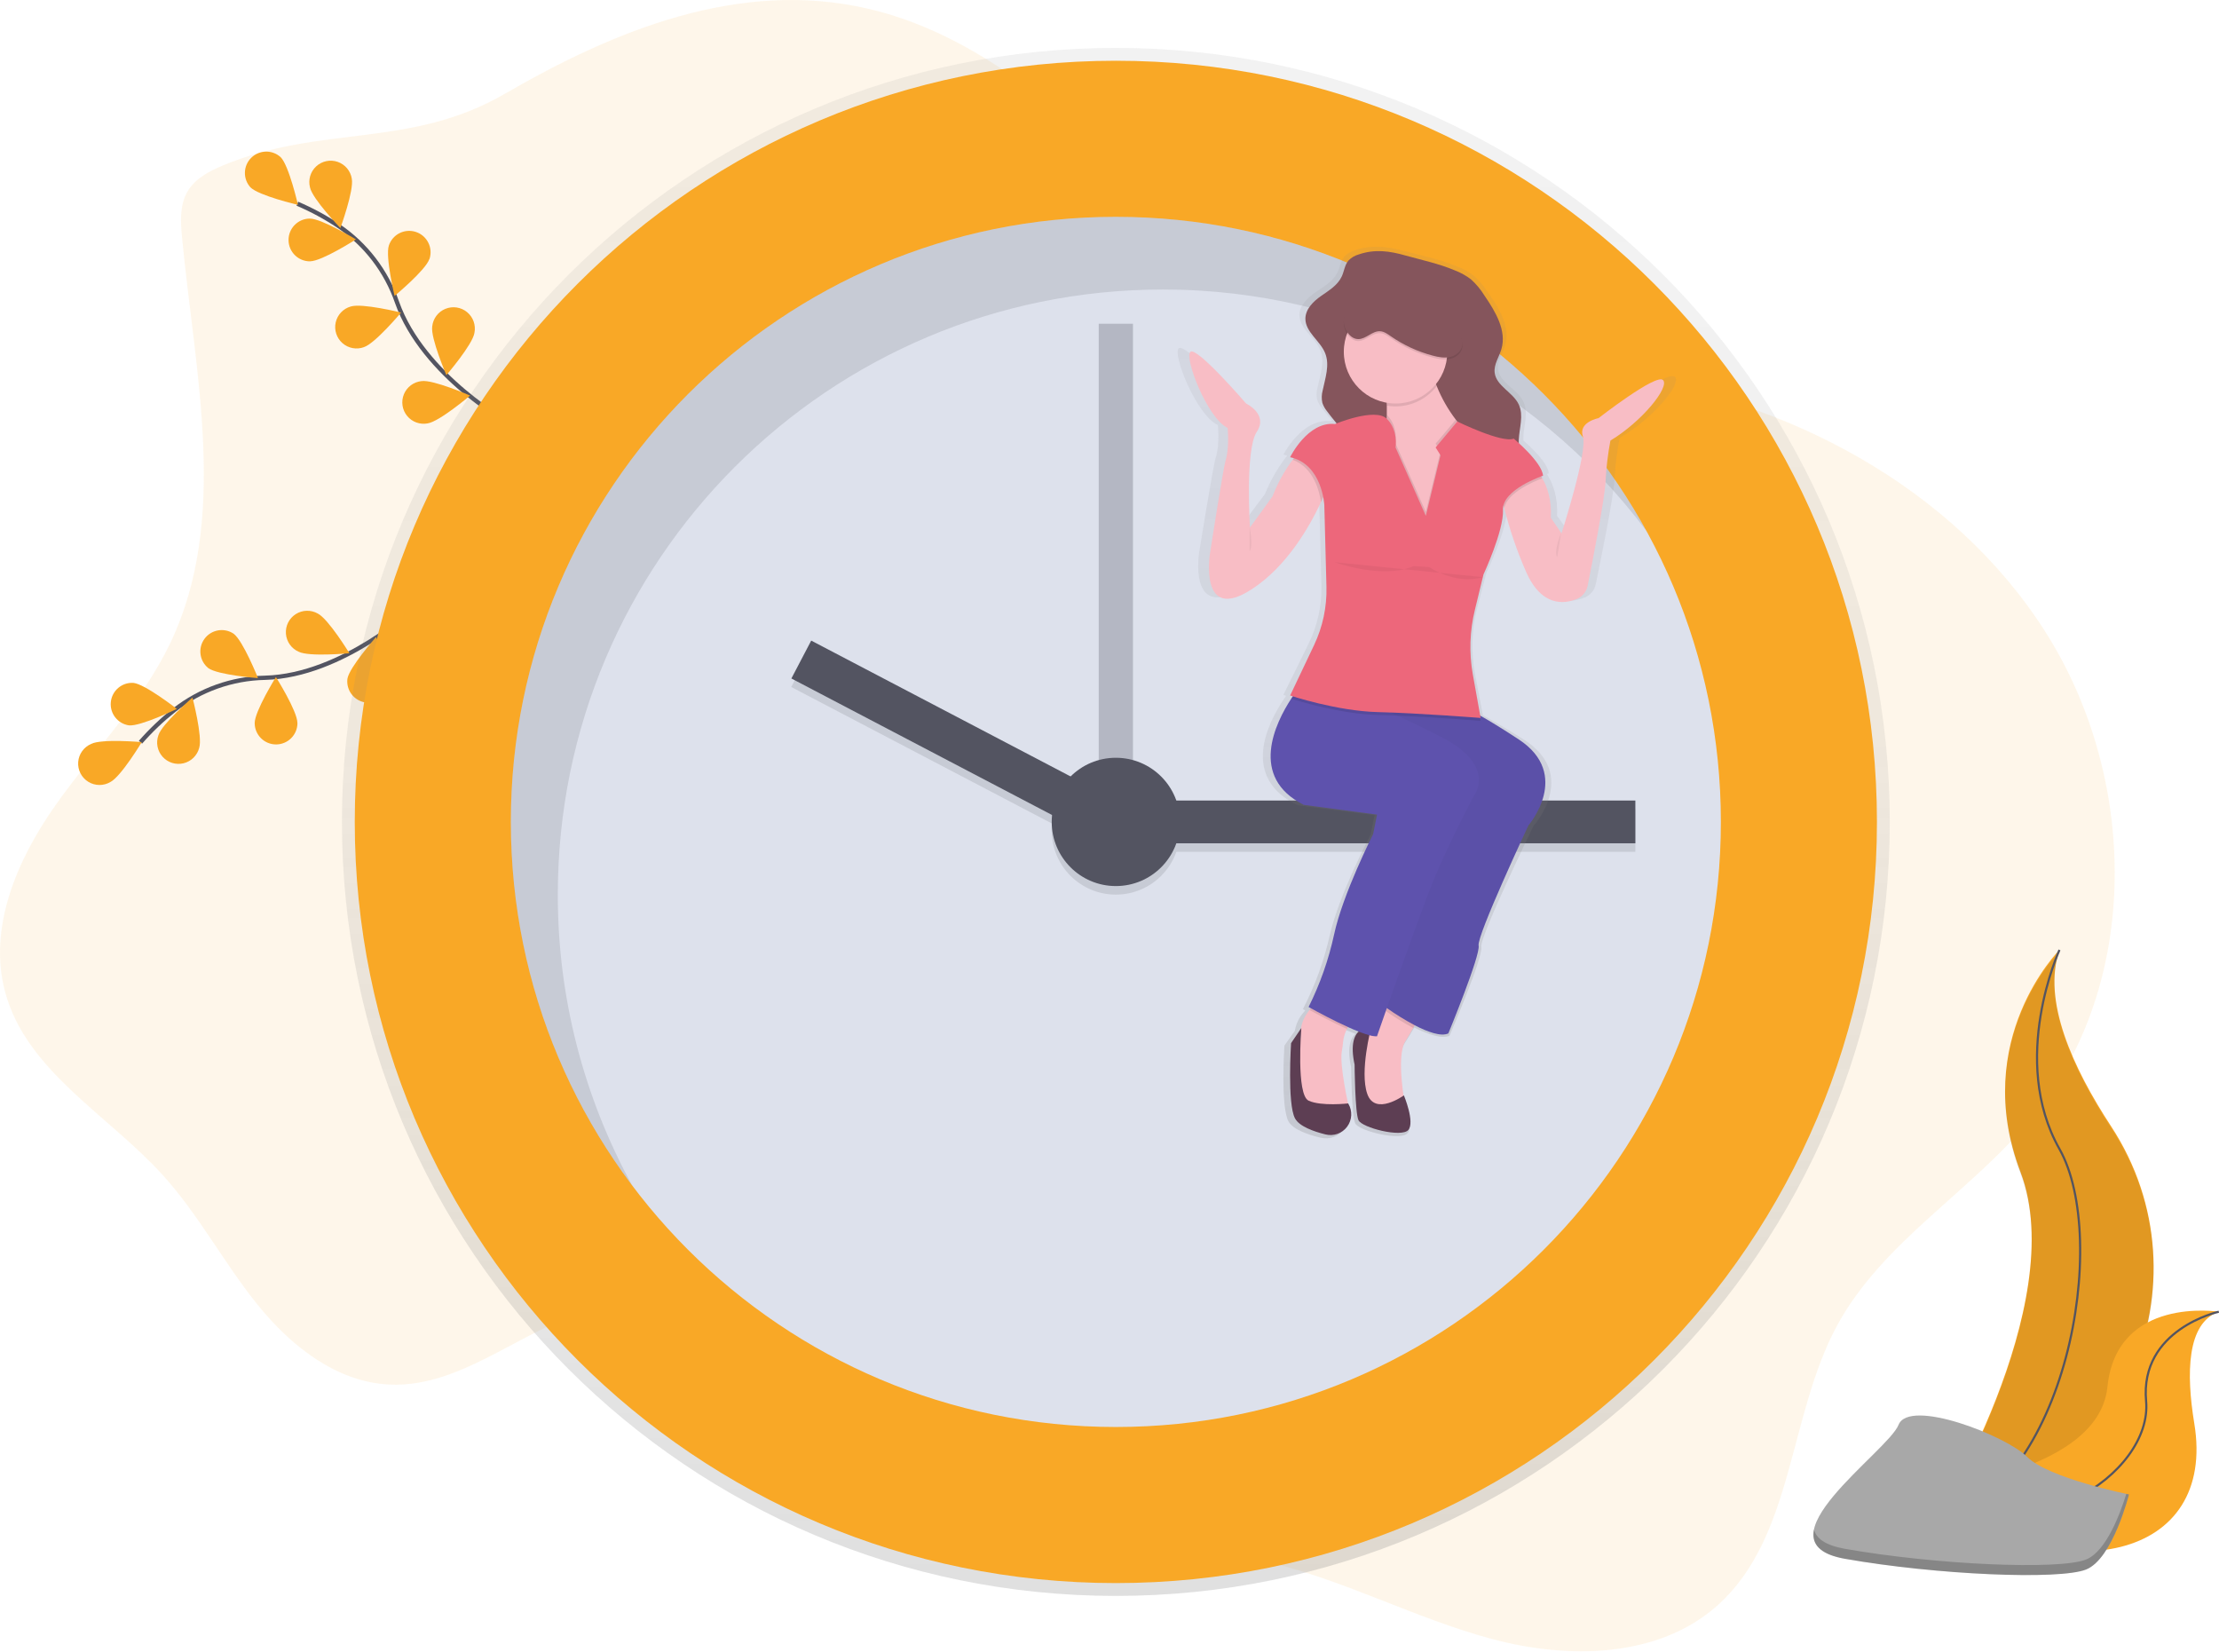
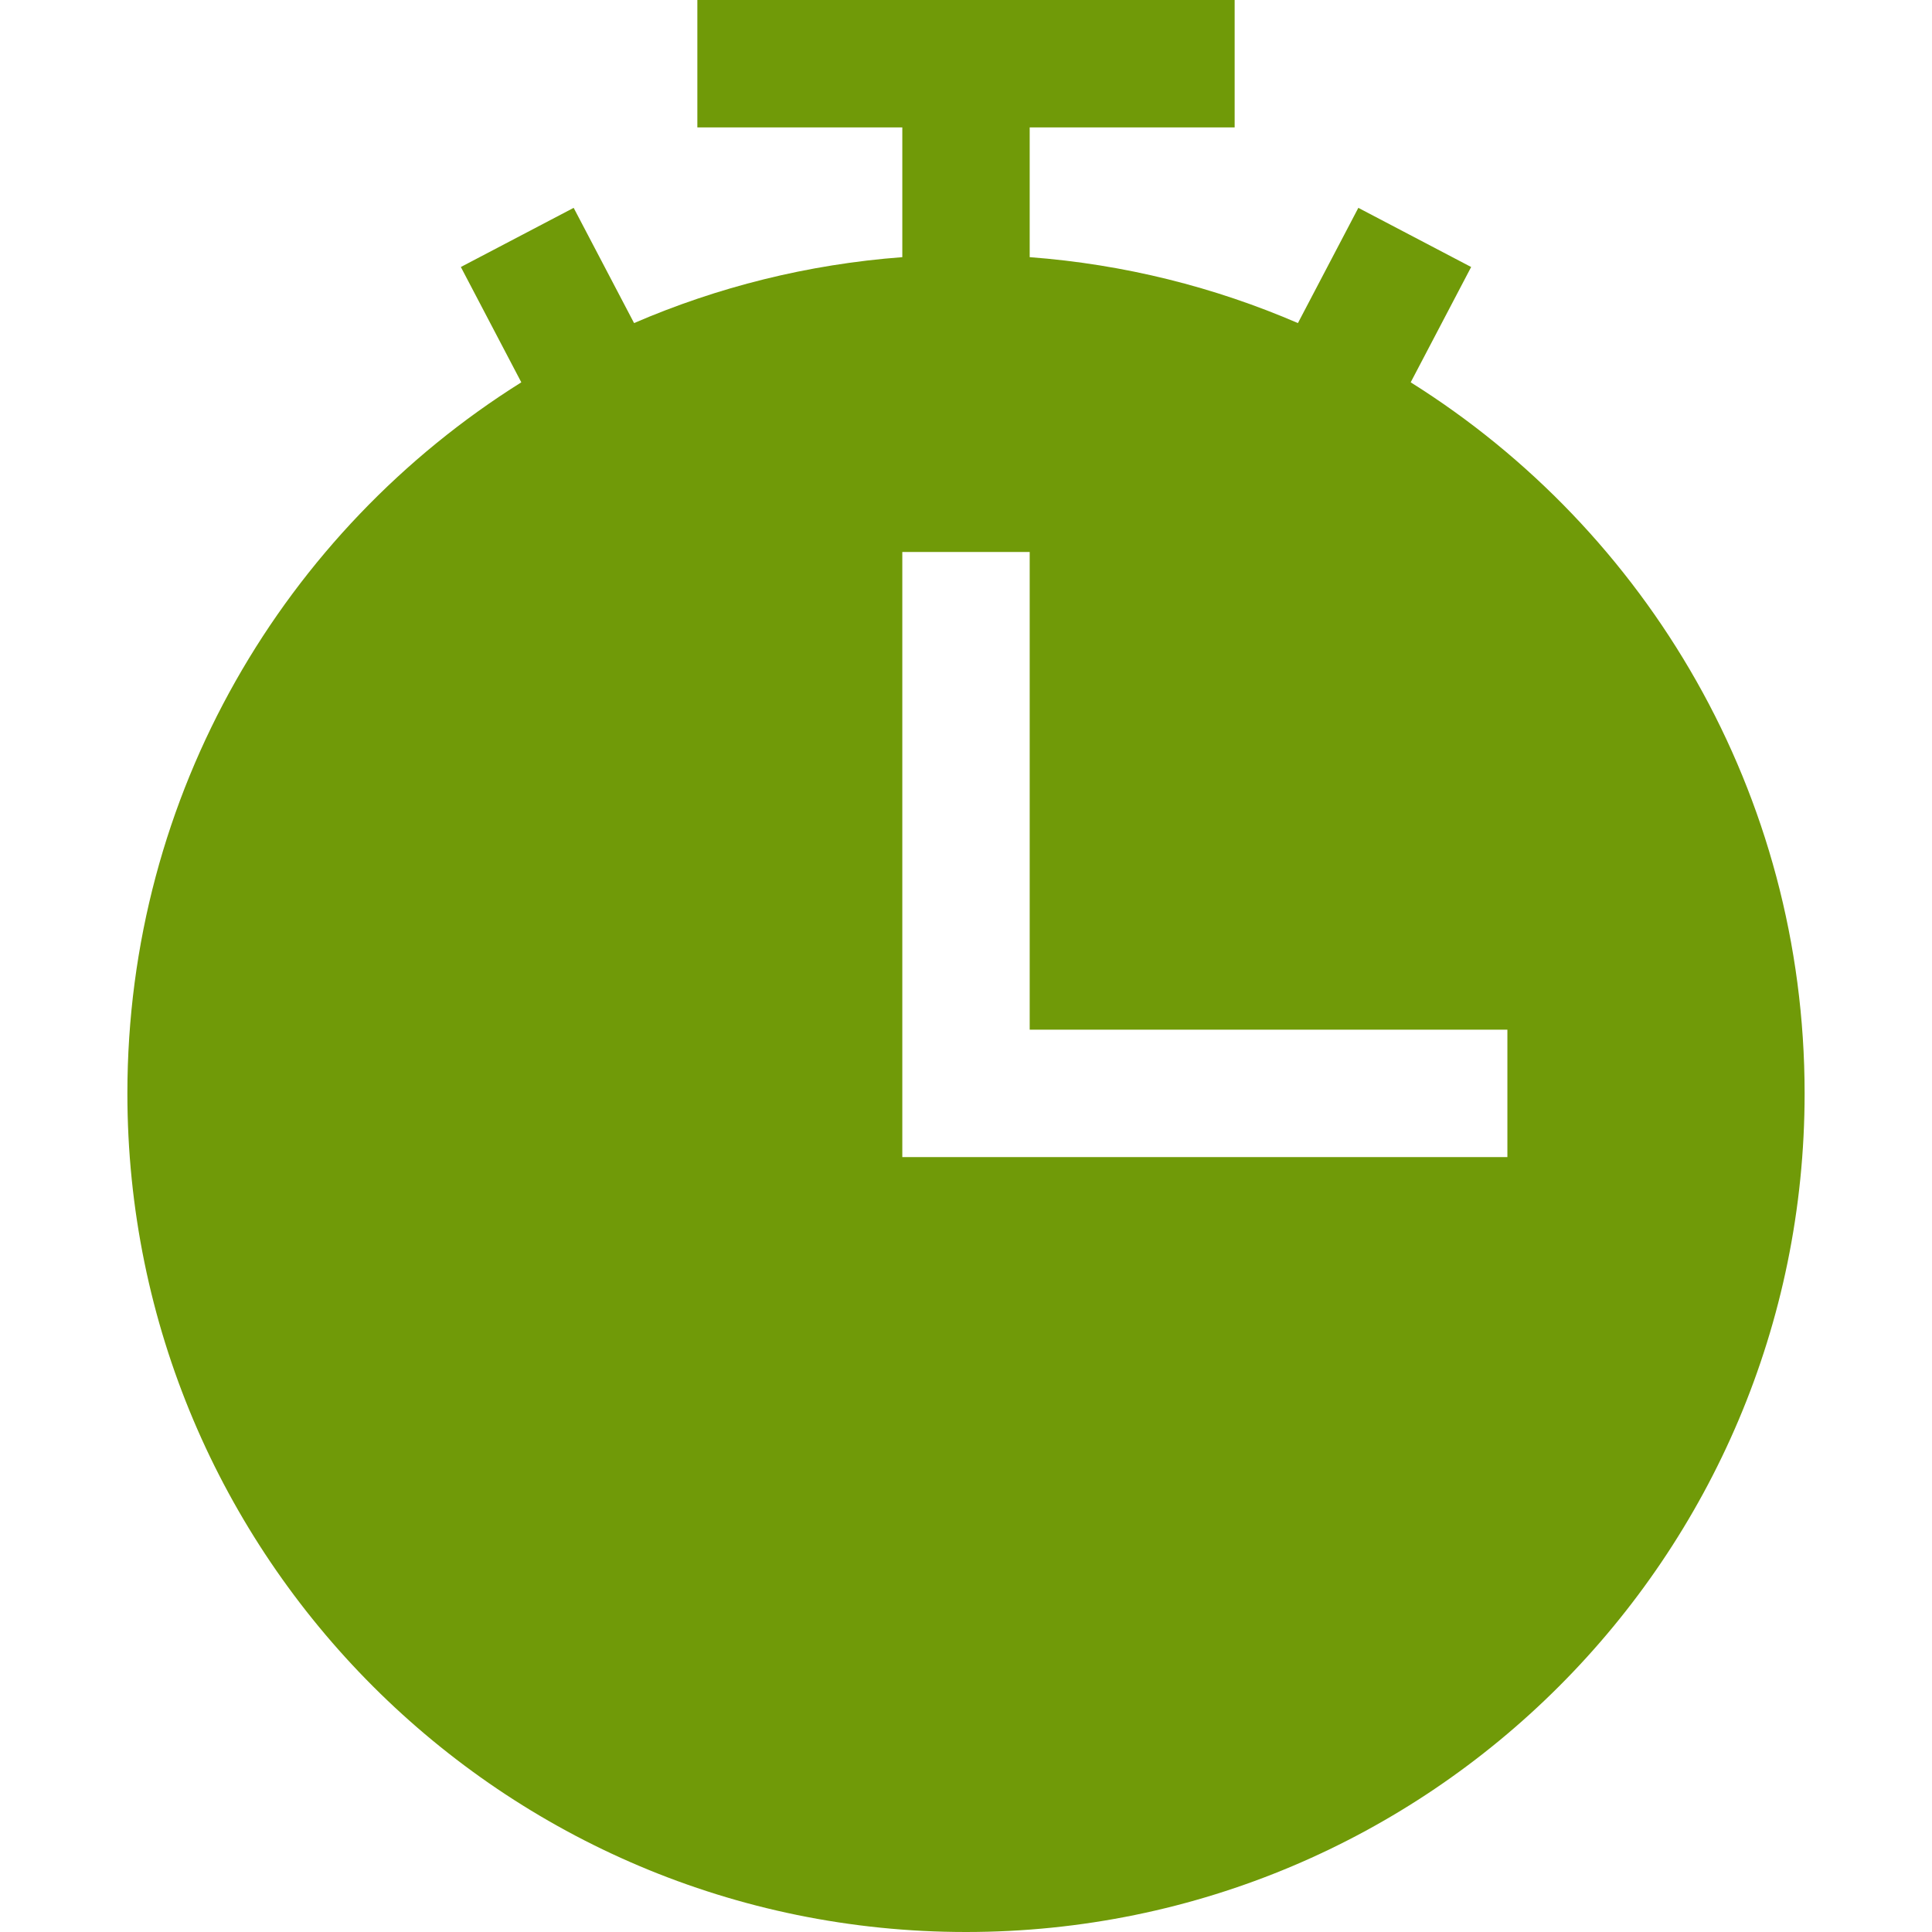
- <svg xmlns="http://www.w3.org/2000/svg" xmlns:xlink="http://www.w3.org/1999/xlink" id="2b8e3008-3352-469a-8231-8c916447ef06" data-name="Layer 1" width="1037.94" height="772.29" viewBox="0 0 1037.94 772.29">
-   <defs>
-     <linearGradient id="60672ce7-bfbc-4a60-a482-eb57e060a9c7" x1="521.94" y1="746.41" x2="521.94" y2="22.41" gradientUnits="userSpaceOnUse">
-       <stop offset="0" stop-color="gray" stop-opacity="0.25" />
-       <stop offset="0.54" stop-color="gray" stop-opacity="0.12" />
-       <stop offset="1" stop-color="gray" stop-opacity="0.1" />
-     </linearGradient>
-     <linearGradient id="b310ffb6-9937-4369-8bc9-4e3f67e27eb9" x1="748.44" y1="596.28" x2="748.44" y2="179.26" xlink:href="#60672ce7-bfbc-4a60-a482-eb57e060a9c7" />
-   </defs>
-   <path d="M185.48,141.19c-6.46,2.68-13.09,6.12-16.64,12.15-3.76,6.37-3.31,14.28-2.61,21.65,6.1,63.92,22.17,131.9-5.58,189.8-13.47,28.09-36,50.6-53.92,76.11s-31.45,57.36-23.13,87.37c10.16,36.67,48.08,57,73.64,85.22,16.73,18.45,28.46,40.87,44.07,60.28s37,36.51,61.92,37.65c35.84,1.65,65-29.3,100.14-36.47,36-7.34,72.25,11.34,101.44,33.7s55.74,49.45,89.75,63.41c37.56,15.43,79.9,13.07,119.44,22.34,36,8.45,69.14,26.42,104.88,36s77.63,9,105.32-15.47c36.09-32,33.25-89,56.3-131.33,21.41-39.33,63.32-62.81,91.53-97.58,50.76-62.58,49.1-158.23,6-226.29s-121.17-109.27-201-120c-36-4.83-73.07-4.17-107.68-15.16C636.71,195.17,581.58,89.83,487,67.91,426.88,54,368.41,78.09,317.2,107.74,272.75,133.48,231.74,122,185.48,141.19Z" transform="translate(-81.08 -63.86)" fill="#f9a826" opacity="0.1" />
-   <path d="M275.76,347.69S241.63,379.9,205,380.86a71.09,71.09,0,0,0-42.37,15.07A119.57,119.57,0,0,0,146.79,411" transform="translate(-81.08 -63.86)" fill="none" stroke="#535461" stroke-miterlimit="10" stroke-width="2" />
-   <path d="M123.69,411.79c4.92-2.5,23.7-.84,23.7-.84s-9.74,16.15-14.66,18.65a10,10,0,1,1-9-17.81Z" transform="translate(-81.08 -63.86)" fill="#f9a826" />
-   <path d="M143.46,383.24c5.49.58,20.35,12.18,20.35,12.18s-17,8.26-22.44,7.69a10,10,0,0,1,2.09-19.87Z" transform="translate(-81.08 -63.86)" fill="#f9a826" />
-   <path d="M190.34,360.23c4.44,3.27,11.42,20.79,11.42,20.79s-18.81-1.43-23.25-4.69a10,10,0,0,1,11.83-16.1Z" transform="translate(-81.08 -63.86)" fill="#f9a826" />
-   <path d="M229.73,350.82c4.93,2.47,14.77,18.56,14.77,18.56s-18.78,1.77-23.71-.7a10,10,0,1,1,8.94-17.86Z" transform="translate(-81.08 -63.86)" fill="#f9a826" />
-   <path d="M174.26,413.63c1.64-5.27-3.16-23.51-3.16-23.51s-14.28,12.32-15.92,17.59a10,10,0,1,0,19.08,5.92Z" transform="translate(-81.08 -63.86)" fill="#f9a826" />
-   <path d="M220.19,402c0-5.52-10.05-21.48-10.05-21.48s-9.94,16-9.93,21.54a10,10,0,0,0,20-.06Z" transform="translate(-81.08 -63.86)" fill="#f9a826" />
-   <path d="M263.28,384.64c.92-5.44-6.28-22.87-6.28-22.87s-12.51,14.12-13.42,19.56a10,10,0,0,0,19.7,3.32Z" transform="translate(-81.08 -63.86)" fill="#f9a826" />
-   <path d="M320.11,262.39S279,239.81,266.78,205.22a71.09,71.09,0,0,0-27.37-35.69,119.57,119.57,0,0,0-19.24-10.4" transform="translate(-81.08 -63.86)" fill="none" stroke="#535461" stroke-miterlimit="10" stroke-width="2" />
-   <path d="M212.37,137.38c3.89,3.91,8.08,22.3,8.08,22.3s-18.36-4.3-22.25-8.22a10,10,0,0,1,14.17-14.08Z" transform="translate(-81.08 -63.86)" fill="#f9a826" />
-   <path d="M245.62,147.41c1.14,5.4-5.33,23.11-5.33,23.11s-13.07-13.59-14.21-19a10,10,0,1,1,19.55-4.12Z" transform="translate(-81.08 -63.86)" fill="#f9a826" />
-   <path d="M281.92,185c-1.74,5.23-16.27,17.26-16.27,17.26s-4.42-18.33-2.68-23.57a10,10,0,0,1,19,6.31Z" transform="translate(-81.08 -63.86)" fill="#f9a826" />
-   <path d="M303,219.55c-.83,5.45-13.12,19.76-13.12,19.76s-7.46-17.32-6.63-22.77a10,10,0,1,1,19.75,3Z" transform="translate(-81.08 -63.86)" fill="#f9a826" />
-   <path d="M226.16,186.07c5.52-.06,21.4-10.24,21.4-10.24s-16.11-9.8-21.63-9.74a10,10,0,1,0,.23,20Z" transform="translate(-81.08 -63.86)" fill="#f9a826" />
-   <path d="M251.32,226.21c5.24-1.71,17.35-16.17,17.35-16.17s-18.31-4.53-23.55-2.82a10,10,0,1,0,6.2,19Z" transform="translate(-81.08 -63.86)" fill="#f9a826" />
-   <path d="M281.12,261.87c5.46-.8,19.84-13,19.84-13s-17.28-7.56-22.73-6.76a10,10,0,1,0,2.9,19.77Z" transform="translate(-81.08 -63.86)" fill="#f9a826" />
-   <circle cx="521.94" cy="384.41" r="362" fill="url(#60672ce7-bfbc-4a60-a482-eb57e060a9c7)" />
-   <circle cx="521.94" cy="384.41" r="356" fill="#f9a826" />
-   <circle cx="521.94" cy="384.41" r="283" fill="#dde1ec" />
-   <rect x="513.94" y="151.41" width="16" height="250" fill="#535461" opacity="0.3" />
-   <g opacity="0.1">
-     <rect x="538.94" y="378.41" width="226" height="20" />
-     <rect x="516.95" y="333.31" width="20" height="160.52" transform="translate(-164.99 624.63) rotate(-62.36)" />
-     <circle cx="521.94" cy="388.41" r="30" />
+ <svg xmlns="http://www.w3.org/2000/svg" fill="#709a08" height="800px" width="800px" version="1.1" id="Layer_1" viewBox="0 0 455.00 455.00" xml:space="preserve" stroke="#709a08" stroke-width="0.005">
+   <g id="SVGRepo_bgCarrier" stroke-width="0" />
+   <g id="SVGRepo_tracerCarrier" stroke-linecap="round" stroke-linejoin="round" />
+   <g id="SVGRepo_iconCarrier">
+     <path d="M332.229,90.04l14.238-27.159l-26.57-13.93L305.67,76.087c-19.618-8.465-40.875-13.849-63.17-15.523V30h48.269V0H164.231v30 H212.5v30.563c-22.295,1.674-43.553,7.059-63.171,15.523L135.103,48.95l-26.57,13.93l14.239,27.16 C67.055,124.958,30,186.897,30,257.5C30,366.576,118.424,455,227.5,455S425,366.576,425,257.5 C425,186.896,387.944,124.958,332.229,90.04z M355,272.5H212.5V130h30v112.5H355V272.5z" />
  </g>
-   <rect x="538.94" y="374.41" width="226" height="20" fill="#535461" />
-   <rect x="446.69" y="399.57" width="160.52" height="20" transform="translate(169.1 -261.59) rotate(27.64)" fill="#535461" />
-   <circle cx="521.94" cy="384.41" r="30" fill="#535461" />
-   <g opacity="0.1">
-     <path d="M342,482.27c0-156.3,126.7-283,283-283A282.56,282.56,0,0,1,851.16,312.11C803,224.59,710,165.27,603,165.27c-156.3,0-283,126.7-283,283a281.74,281.74,0,0,0,56.87,170.16A281.71,281.71,0,0,1,342,482.27Z" transform="translate(-81.08 -63.86)" />
-   </g>
-   <path d="M864.5,240.09c-3.36-3.23-31.64,18-31.64,18s-10.07,1.84-7.67,8.75-10.55,45.61-10.55,45.61l-5.27-7.37c.51-8.65-1.87-14.78-4.19-18.6-.19-.31-.38-.61-.57-.89l.92-.32c-.35-4.72-7.9-11.91-11.91-15.43,0-.51,0-1,0-1.52.25-5.64,2.51-11.59,0-16.7-2.84-5.83-11.15-8.76-11.85-15.16-.42-3.82,2.16-7.27,3.3-10.95,2.72-8.8-2.93-17.78-8.33-25.36a35.47,35.47,0,0,0-6.61-7.62,32.08,32.08,0,0,0-7.94-4.24c-7.91-3.2-16-4.81-24.16-7-7.83-2.08-15.05-3.07-23-.46a11.31,11.31,0,0,0-5,2.87c-1.89,2.12-2.14,5.14-3.38,7.67-2,4.07-6.31,6.5-10.12,9.11s-7.63,6.19-7.65,10.69c0,6.39,7.3,10.41,9.74,16.36,2.28,5.54,0,11.71-1.27,17.55a11.79,11.79,0,0,0-.15,5.79,12.44,12.44,0,0,0,2.24,3.9c1.51,2,3.13,3.86,4.74,5.76l-.74.29c-13.42-1.38-22.05,15.66-22.05,15.66.62.13,1.21.28,1.79.45l-.57.74a72.75,72.75,0,0,0-9.85,17.23l-11,14.74s-2.4-36.86,3.36-45.15-5.27-13.36-5.27-13.36-24-26.72-27.33-24.42,8.15,31.33,18.22,35.94c0,0,1,9.21-1,15.2-1.21,3.79-7.67,43.77-7.67,43.77s-5.75,33.63,20.62,17c17.13-10.78,28.2-29.34,33.84-41q.59-1.23,1.11-2.35a28.15,28.15,0,0,1,.53,3.75l1,38.53a58.48,58.48,0,0,1-6.06,27.52L681.36,388.9l1.31.4-.79,1.14c-7.74,11.39-20.9,37,6.19,50.05l36,4.61-1.92,9.21s-14.86,28.1-19.18,47.45a142.19,142.19,0,0,1-12.47,34.09l1.11.59c-.23.26-.47.53-.7.81a17.38,17.38,0,0,0-4.16,8.72l-4.88,6.92s-1.92,28.56,1.92,35.48c2.1,3.78,9.07,6.18,15,7.58,8.8,2.09,15.9-7,11.23-14.49l-.06-.1h-.09c-1-4.65-4.06-19.08-3.06-24.56.28-1.56.54-3.11.67-4.69a16.58,16.58,0,0,1,1.86-5.93c.16-.31.33-.61.5-.91l.52.22c1.61.69,3.2,1.34,4.71,1.91-2.34,2.13-4,6.54-2,15.61,0,0,.19,22.69,1.92,26.26s21.09,8.29,24.45,4.61-2.16-16.36-2.16-16.36l-.17.12c-1.11-7.35-2.48-20.51.89-25.69,1.36-2.09,2.68-4.25,3.86-6.27l.73-1.25h0c6.26,3.12,12.88,5.47,16.5,3.84,0,0,15.82-36.86,14.86-41.46s24.45-56.67,24.45-56.67,21.57-24-4.79-40.54c-8.37-5.27-14.47-8.81-18.9-11.2L771,379a70.92,70.92,0,0,1,1-30.66L776,333.08h0l.33-1.3s10.07-20.73,9.59-30.41a7,7,0,0,1,.25-2.23c.11.46.23.94.36,1.44a185.88,185.88,0,0,0,10.42,29.36c7.65,17.26,19,15.89,25.22,13.44a8.61,8.61,0,0,0,5.31-6.22c2.24-10.74,8.39-40.83,8.78-49.14a139.79,139.79,0,0,1,2.4-19.35C854.44,259.44,867.86,243.32,864.5,240.09Z" transform="translate(-81.08 -63.86)" fill="url(#b310ffb6-9937-4369-8bc9-4e3f67e27eb9)" />
-   <path d="M747.11,535.31s-2.11,4.23-5,9.31c-1.13,2-2.39,4.15-3.68,6.22-4.57,7.31,0,30.6,0,30.6l-10,1.37-10-5-1.83-16.9V548.55L728,535.8l5-5.52Z" transform="translate(-81.08 -63.86)" fill="#f8bdc5" />
-   <g opacity="0.1">
-     <path d="M747.11,535.31s-2.11,4.23-5,9.31a123.85,123.85,0,0,1-12.78-7.86l-.88-.62-.47-.34,5-5.52Z" transform="translate(-81.08 -63.86)" />
-   </g>
-   <path d="M796,449.89s-24.21,51.61-23.29,56.18-14.16,41.11-14.16,41.11c-3.44,1.62-9.76-.71-15.72-3.8a123.23,123.23,0,0,1-13-8l-.88-.62-.53-.38,39.74-110.08L733,398.51l-2.6-1.91L714.68,385l48,8.68s1.67-.21,10.5,4.73c4.24,2.37,10.13,5.92,18.27,11.26C816.54,426.14,796,449.89,796,449.89Z" transform="translate(-81.08 -63.86)" fill="#5e52ad" />
-   <g opacity="0.03">
-     <path d="M796,449.89s-24.21,51.61-23.29,56.18-14.16,41.11-14.16,41.11c-3.44,1.62-9.76-.71-15.72-3.8a123.23,123.23,0,0,1-13-8l-.88-.62-.53-.38,39.74-110.08L733,398.51l-2.6-1.91L714.68,385l48,8.68s1.67-.21,10.5,4.73c4.24,2.37,10.13,5.92,18.27,11.26C816.54,426.14,796,449.89,796,449.89Z" transform="translate(-81.08 -63.86)" />
-   </g>
-   <path d="M722.45,544.44s-11.88-1.83-7.76,17.36c0,0,.18,22.5,1.83,26s20.1,8.22,23.29,4.57-2.06-16.21-2.06-16.21-13.47,9.82-17.13-.69S722.45,544.44,722.45,544.44Z" transform="translate(-81.08 -63.86)" fill="#5d3e53" />
-   <path d="M714.22,540.79a14.4,14.4,0,0,0-3.11,4.32,16.92,16.92,0,0,0-1.77,5.88c-.12,1.56-.37,3.11-.63,4.65-1.14,6.51,3.23,25.8,3.23,25.8l-17.36,2.74-6.39-6.85-1.37-15.07a54.61,54.61,0,0,0,2.74-16c0-3.93,2-7.44,4-10a27.5,27.5,0,0,1,4.63-4.59S717.88,537.59,714.22,540.79Z" transform="translate(-81.08 -63.86)" fill="#f8bdc5" />
-   <g opacity="0.1">
-     <path d="M714.22,540.79a14.4,14.4,0,0,0-3.11,4.32c-7.11-3.21-14.58-7.26-17.3-8.76l-.21-.11a27.5,27.5,0,0,1,4.63-4.59S717.88,537.59,714.22,540.79Z" transform="translate(-81.08 -63.86)" />
-   </g>
-   <path d="M770.41,436.19S759,457.66,751.68,475.47c-4.8,11.7-14.72,39.56-21,57.3l-.92,2.62c-2.76,7.85-4.6,13.16-4.6,13.16a11.89,11.89,0,0,1-3.59-.53c-1.08-.29-2.29-.68-3.58-1.16l-1.45-.55c-1.44-.56-3-1.21-4.49-1.89-7.26-3.24-15-7.46-17.81-9l-1.06-.59A144.48,144.48,0,0,0,705.09,501c4.11-19.18,18.27-47,18.27-47l1.83-9.14-34.26-4.57c-25.81-12.9-13.27-38.33-5.9-49.62A66.66,66.66,0,0,1,689.1,385L716.51,391s4.32,1.38,13.92,5.63l4.41,2c5.38,2.47,12,5.65,20,9.73C781.82,422,770.41,436.19,770.41,436.19Z" transform="translate(-81.08 -63.86)" fill="#5e52ad" />
-   <path d="M711.77,580.07a9.7,9.7,0,0,1-10.7,14.36c-5.61-1.39-12.26-3.77-14.26-7.52-3.65-6.85-1.83-35.17-1.83-35.17l4.8-7.08s-2.51,31.29,3.43,34,18.5,1.27,18.5,1.27Z" transform="translate(-81.08 -63.86)" fill="#5d3e53" />
-   <path d="M716.63,182.86a10.68,10.68,0,0,0-4.8,2.85c-1.8,2.1-2,5.1-3.22,7.61-1.9,4-6,6.45-9.64,9s-7.27,6.14-7.29,10.6c0,6.34,7,10.32,9.28,16.21,2.17,5.5,0,11.61-1.21,17.4a12.15,12.15,0,0,0-.14,5.74,12.47,12.47,0,0,0,2.14,3.87c4.41,6,9.89,11.32,12.84,18.15,2.24,5.19,2.86,10.92,3.45,16.55.85,8.1,1.7,16.35.16,24.35a2.46,2.46,0,0,0,0,1.47,2.28,2.28,0,0,0,1.17,1,24,24,0,0,0,32.49-12c2-4.53,2.77-10,6.73-12.94a3.37,3.37,0,0,1,1.61-.73,4.71,4.71,0,0,1,2.6.87c5.14,2.78,11.37,2.86,17.1,1.72,3.46-.69,7-1.92,9.29-4.62,4.51-5.36,2-13.37,2.3-20.36.24-5.59,2.39-11.49,0-16.55-2.7-5.78-10.63-8.68-11.29-15-.4-3.78,2.06-7.21,3.15-10.85,2.59-8.73-2.79-17.63-7.93-25.14a34.81,34.81,0,0,0-6.29-7.55,30.19,30.19,0,0,0-7.56-4.2c-7.53-3.17-15.21-4.77-23-6.93C731.11,181.25,724.24,180.26,716.63,182.86Z" transform="translate(-81.08 -63.86)" fill="#85555c" />
-   <path d="M754.88,313.32H728.38V270.38a80,80,0,0,0,1.38-12.5c0-1.41,0-2.85,0-4.3-.25-5.12-1.31-10.23-4.09-13.35-7.31-8.22,23.75-6.85,23.75-6.85a77.31,77.31,0,0,0,3.7,11.06,67.25,67.25,0,0,0,8.9,15.67,36.26,36.26,0,0,0,12.07,10.27C792.33,279.52,754.88,313.32,754.88,313.32Z" transform="translate(-81.08 -63.86)" fill="#f8bdc5" />
-   <g opacity="0.1">
-     <path d="M753.09,244.44a24.25,24.25,0,0,1-23.36,9.14c-.25-5.12-1.31-10.23-4.09-13.35-7.31-8.22,23.75-6.85,23.75-6.85A77.31,77.31,0,0,0,753.09,244.44Z" transform="translate(-81.08 -63.86)" />
-   </g>
-   <circle cx="652.78" cy="164.51" r="24.21" fill="#f8bdc5" />
-   <path d="M834.35,269.93a143.91,143.91,0,0,0-2.28,19.18c-.37,8.23-6.23,38.07-8.37,48.72a8.45,8.45,0,0,1-5.06,6.17c-5.94,2.43-16.74,3.79-24-13.32a189.36,189.36,0,0,1-9.93-29.1,78.65,78.65,0,0,1-2-10.18l16-8.68a19.71,19.71,0,0,1,3.78,4.85c2.21,3.79,4.48,9.87,4,18.44l5,7.31s12.33-38.37,10-45.22,7.31-8.68,7.31-8.68,26.95-21,30.15-17.81S849.42,260.79,834.35,269.93Z" transform="translate(-81.08 -63.86)" fill="#f8bdc5" />
-   <path d="M703.26,288.2a108,108,0,0,1-4.3,10.5c-5.38,11.57-15.92,30-32.24,40.66-25.12,16.44-19.64-16.9-19.64-16.9s6.15-39.64,7.31-43.39c1.83-5.94.91-15.07.91-15.07-9.59-4.57-20.55-33.34-17.36-35.63s26,24.21,26,24.21,10.51,5,5,13.25-3.2,44.76-3.2,44.76L676.31,296a72.9,72.9,0,0,1,9.39-17.08c2-2.73,3.4-4.38,3.4-4.38Z" transform="translate(-81.08 -63.86)" fill="#f8bdc5" />
-   <g opacity="0.1">
-     <path d="M802.5,287.57c-3.36,1.24-16.37,6.49-17.81,14a78.65,78.65,0,0,1-2-10.18l16-8.68A19.71,19.71,0,0,1,802.5,287.57Z" transform="translate(-81.08 -63.86)" />
-   </g>
-   <g opacity="0.1">
-     <path d="M703.26,288.2a108,108,0,0,1-4.3,10.5c-.62-4.52-3.17-16.08-13.26-19.81,2-2.73,3.4-4.38,3.4-4.38Z" transform="translate(-81.08 -63.86)" />
-   </g>
-   <g opacity="0.1">
-     <path d="M754.88,313.32H728.38V270.38a80,80,0,0,0,1.38-12.5c5.45,5.26,4.1,13.41,4.1,13.41l14.16,32L754.88,275l-2.28-3.65,9.4-11.18a36.26,36.26,0,0,0,12.07,10.27C792.33,279.52,754.88,313.32,754.88,313.32Z" transform="translate(-81.08 -63.86)" />
-   </g>
-   <g opacity="0.1">
-     <path d="M773.6,401s-20.76-1.65-38.77-2.43l-1.81-.08c-2.56-.1-5-.18-7.39-.24-17.48-.42-37.25-6.53-40.61-7.6A66.66,66.66,0,0,1,689.1,385L716.51,391s4.32,1.38,13.92,5.63L714.68,385l48,8.68s1.67-.21,10.5,4.73Z" transform="translate(-81.08 -63.86)" />
-   </g>
-   <path d="M754.88,276.78l-2.28-3.65L762.74,261s20.91,10.25,26.39,8c0,0,13.25,11,13.7,17.36,0,0-19.18,6.39-18.73,16S775,332.5,775,332.5l-4,16.42a73.09,73.09,0,0,0-1,30.4l3.65,20.33s-28.78-2.28-48-2.74-41.11-7.76-41.11-7.76l11.21-23.59a60,60,0,0,0,5.78-27.28l-1-38.19s-.91-19.18-16-22.38c0,0,8.22-16.9,21-15.53,0,0,18.62-7.77,24.15-2.52s4.17,13.48,4.17,13.48l14.16,32Z" transform="translate(-81.08 -63.86)" fill="#ed677b" />
-   <g opacity="0.1">
-     <path d="M716.39,223.38c3.67,0,6.55-3.89,10.22-3.69,1.9.1,3.53,1.31,5.1,2.4a62.25,62.25,0,0,0,19.51,9c2.71.72,5.58,1.26,8.3.6s5.27-2.8,5.58-5.59a9.53,9.53,0,0,0-.48-3.63,44.87,44.87,0,0,0-19.54-25.79c-3.8-2.33-8.44-4.11-12.65-2.65-3.8,1.31-6.25,4.87-9,7.8a34.2,34.2,0,0,1-7,5.68c-2,1.21-5,2-6.15,4.22C708.11,215.87,711.52,223.34,716.39,223.38Z" transform="translate(-81.08 -63.86)" />
-   </g>
-   <path d="M716.39,222.47c3.67,0,6.55-3.89,10.22-3.69,1.9.1,3.53,1.31,5.1,2.4a62.25,62.25,0,0,0,19.51,9c2.71.72,5.58,1.26,8.3.6s5.27-2.8,5.58-5.59a9.53,9.53,0,0,0-.48-3.63,44.87,44.87,0,0,0-19.54-25.79c-3.8-2.33-8.44-4.11-12.65-2.65-3.8,1.31-6.25,4.87-9,7.8a34.2,34.2,0,0,1-7,5.68c-2,1.21-5,2-6.15,4.22C708.11,215,711.52,222.42,716.39,222.47Z" transform="translate(-81.08 -63.86)" fill="#85555c" />
-   <path d="M705.32,326.79s22.38,8.22,37,1.83l7.31.46s12.15,8.52,25,4.71" transform="translate(-81.08 -63.86)" opacity="0.05" />
-   <path d="M811.29,313.09s-3.65,8.68-1.83,11.42" transform="translate(-81.08 -63.86)" opacity="0.05" />
-   <path d="M665.58,310.35s1.83,8.68,0,11.42" transform="translate(-81.08 -63.86)" opacity="0.05" />
-   <path d="M1044.4,508.14s-41.84,41.84-18.22,103.92S985.7,777.38,985.7,777.38s.69-.1,2-.32c85.93-15.17,128.62-113.44,80.84-186.45C1050.73,563.46,1036.15,531.62,1044.4,508.14Z" transform="translate(-81.08 -63.86)" fill="#f9a826" />
-   <path d="M1044.4,508.84s-41.84,41.84-18.22,103.92S985.7,778.07,985.7,778.07s.69-.1,2-.32c85.93-15.17,128.62-113.44,80.84-186.45C1050.73,564.16,1036.15,532.32,1044.4,508.84Z" transform="translate(-81.08 -63.86)" opacity="0.1" />
-   <path d="M1044.4,508.14s-23.62,51.28,0,93.12,4,159.25-58.71,176.12" transform="translate(-81.08 -63.86)" fill="none" stroke="#535461" stroke-miterlimit="10" />
-   <path d="M1118.92,677.36s-47.74-7.6-52.09,35.18S975,761.25,975,761.25l1.64,1.09c72.2,47.4,141.23,30.19,130.82-32.75C1103.62,706.2,1103.94,682.7,1118.92,677.36Z" transform="translate(-81.08 -63.86)" fill="#f9a826" />
-   <path d="M1118.92,677.36s-37.06,8.13-34,41.83-55,74.09-109.88,42.07" transform="translate(-81.08 -63.86)" fill="none" stroke="#535461" stroke-miterlimit="10" />
-   <path d="M1076.92,762.81s-37.6-7.52-47.63-17.55-55.15-27.57-60.16-15-67.68,55.15-25.07,62.67,100.27,10,112.8,5S1076.92,762.81,1076.92,762.81Z" transform="translate(-81.08 -63.86)" fill="#a8a8a8" />
-   <path d="M944.06,788.24c42.62,7.52,100.27,10,112.8,5,9.55-3.82,16.18-22.16,18.8-30.7l1.25.26s-7.52,30.08-20.05,35.09-70.19,2.51-112.8-5c-12.3-2.17-15.82-7.27-14.49-13.72C930.61,783.38,934.9,786.62,944.06,788.24Z" transform="translate(-81.08 -63.86)" opacity="0.2" />
</svg>
